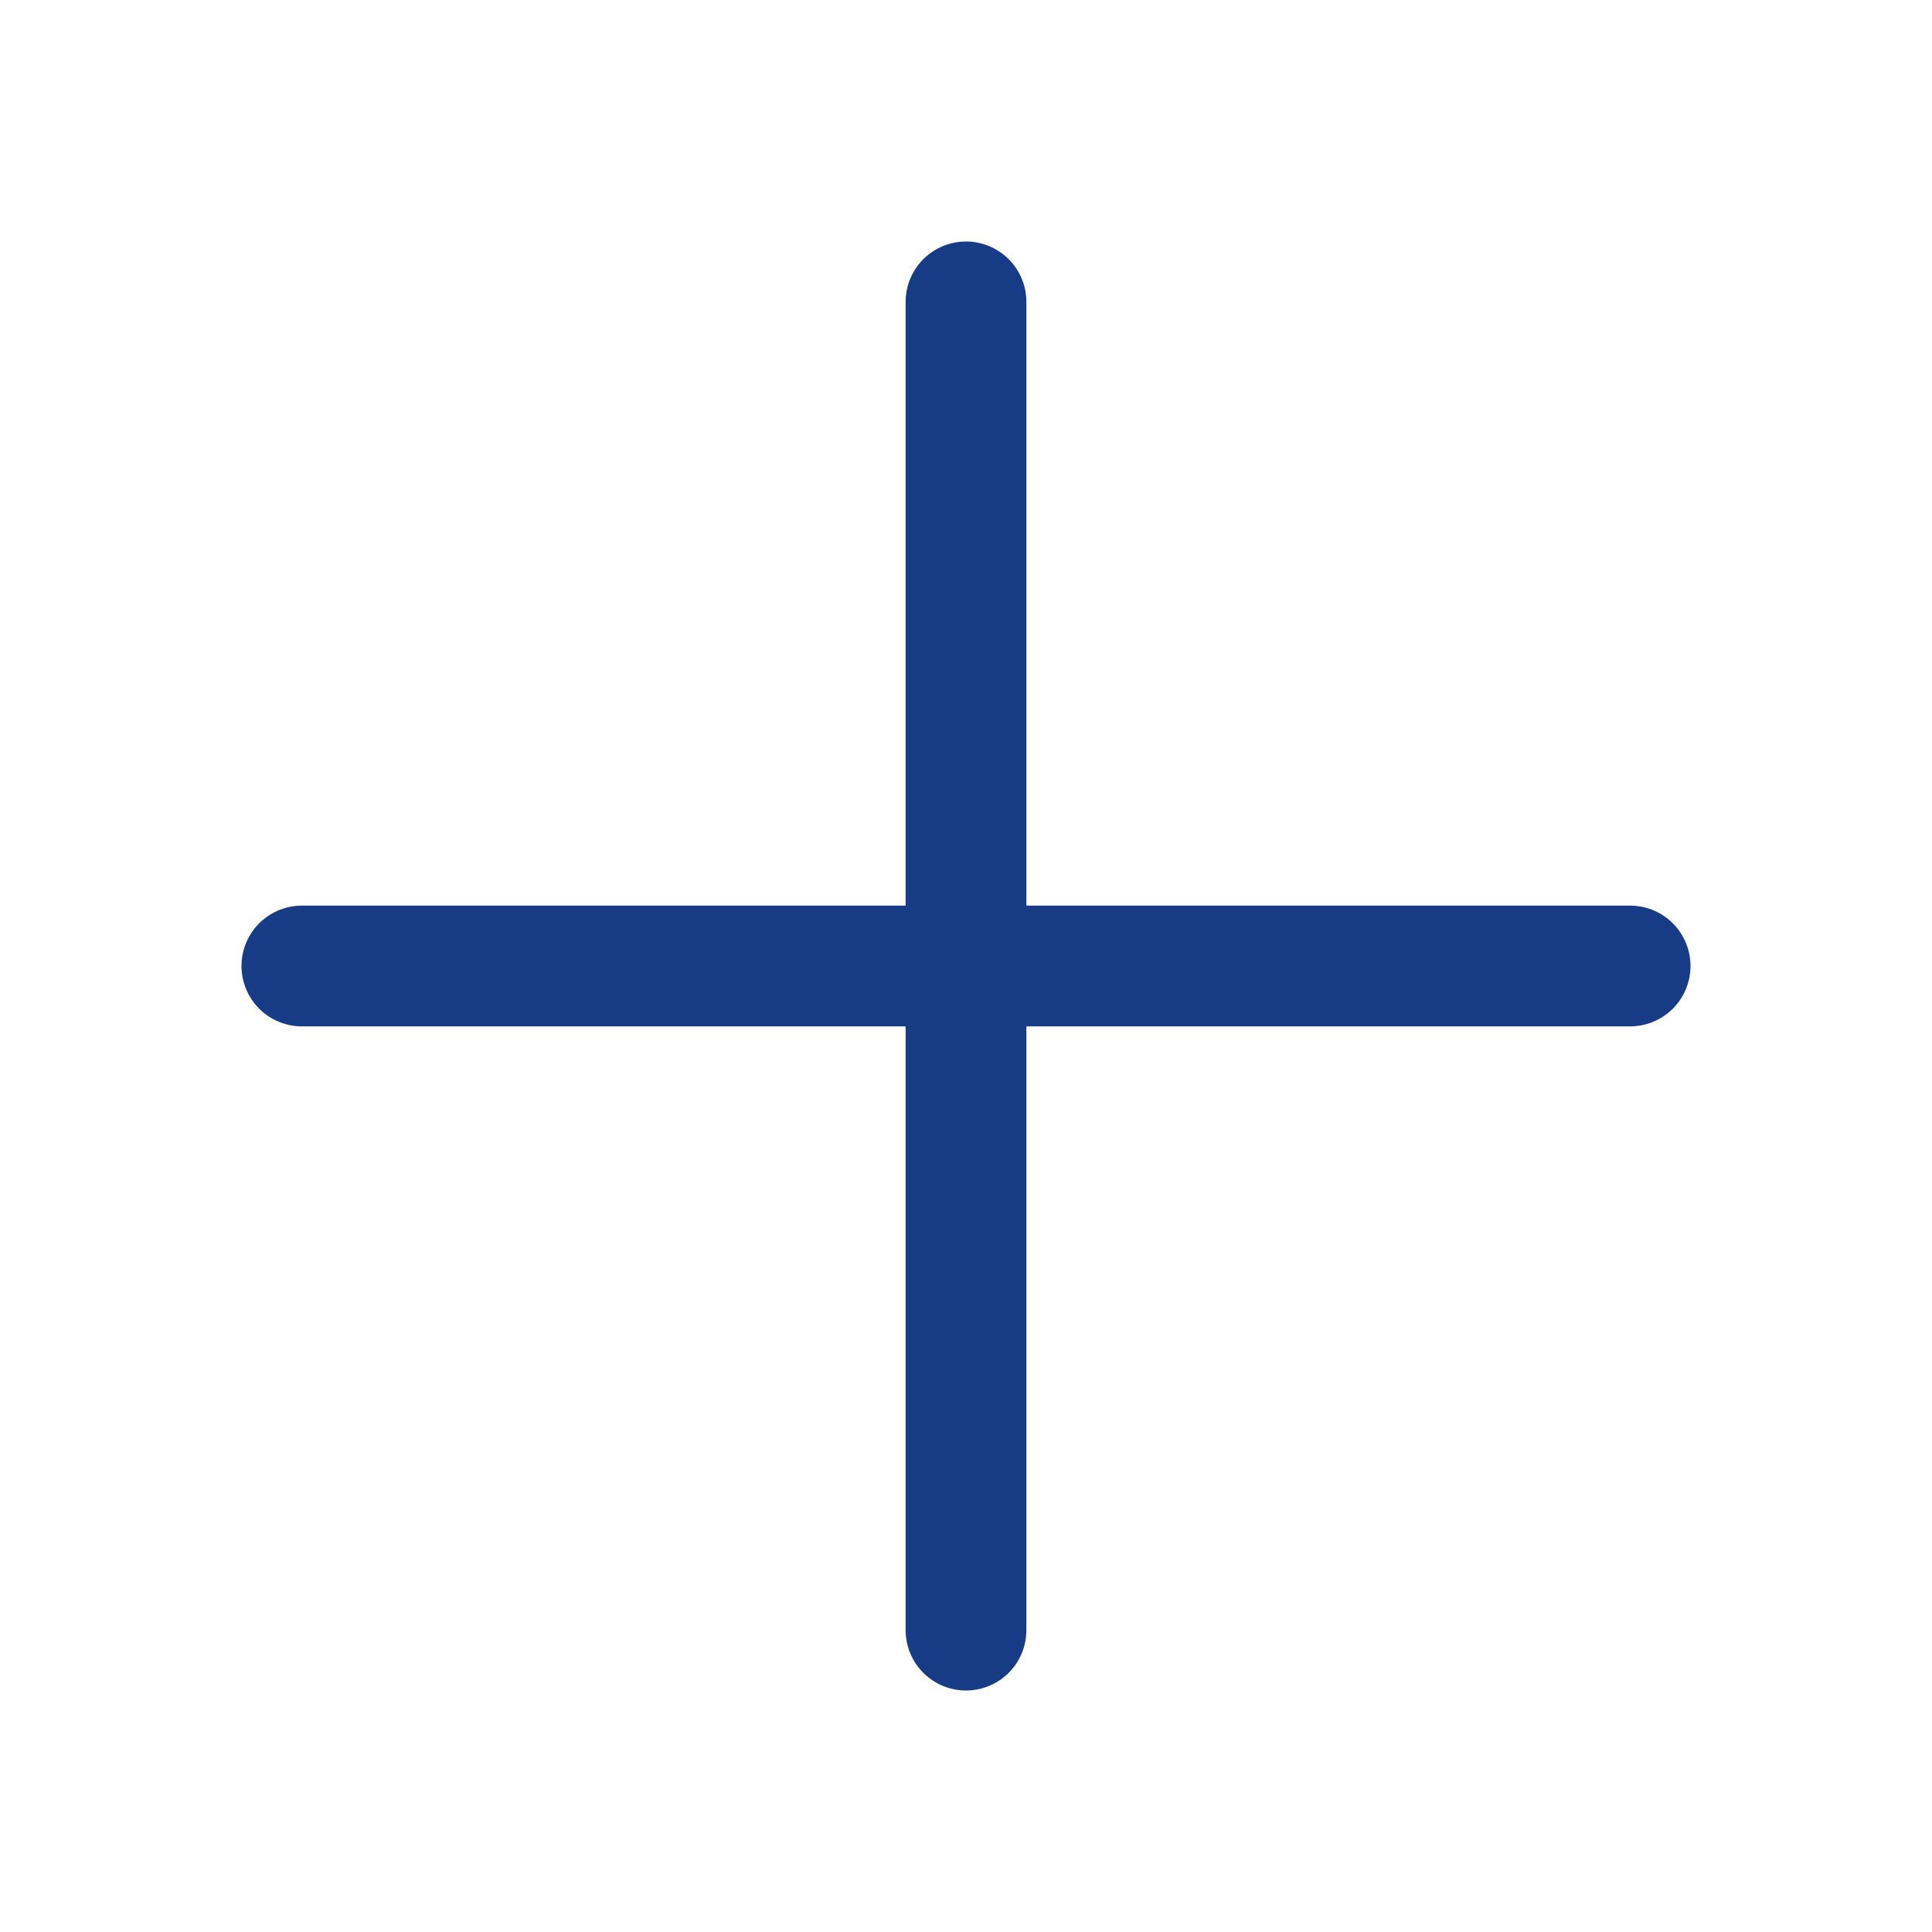
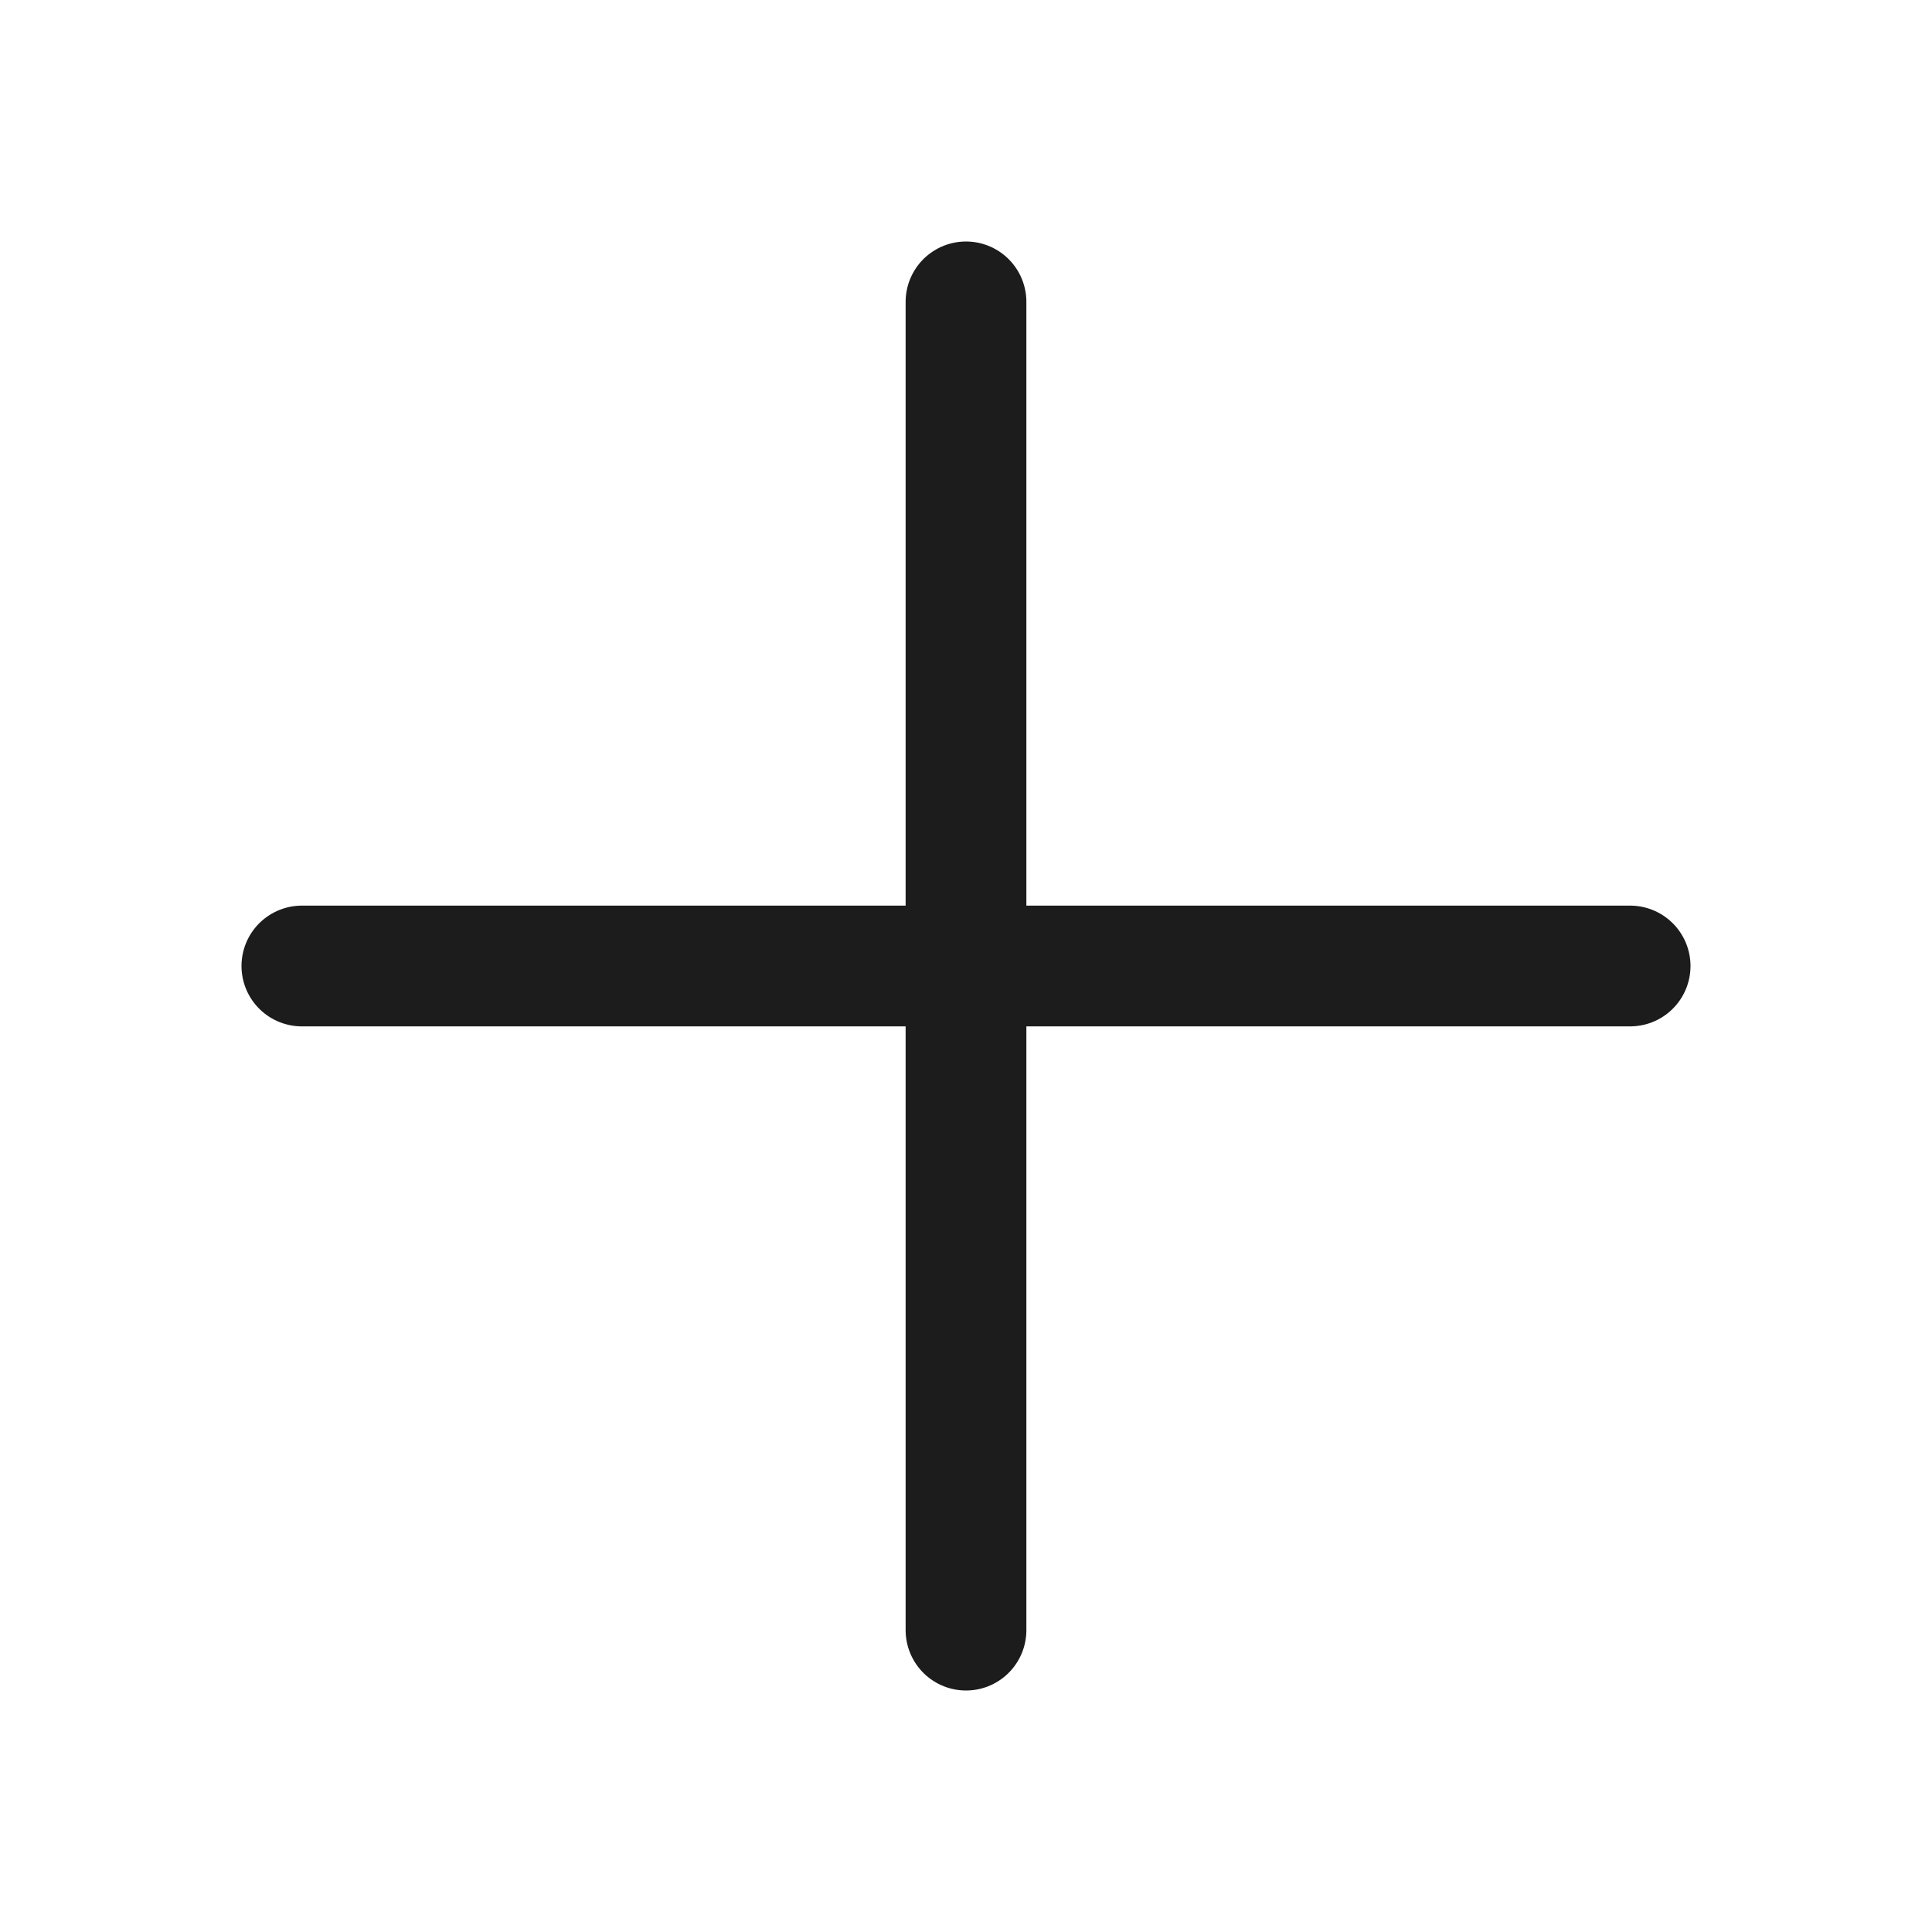
<svg xmlns="http://www.w3.org/2000/svg" width="192" height="192" fill="#000000" viewBox="0 0 256 256">
  <rect width="256" height="256" fill="none" />
-   <line x1="40" y1="128" x2="216" y2="128" fill="none" stroke="#173C85" stroke-linecap="round" stroke-linejoin="round" stroke-width="16" />
-   <line x1="128" y1="40" x2="128" y2="216" fill="none" stroke="#173C85" stroke-linecap="round" stroke-linejoin="round" stroke-width="16" />
+   <line x1="40" y1="128" x2="216" y2="128" fill="none" stroke="#1C1C1C" stroke-linecap="round" stroke-linejoin="round" stroke-width="16" />
+   <line x1="128" y1="40" x2="128" y2="216" fill="none" stroke="#1C1C1C" stroke-linecap="round" stroke-linejoin="round" stroke-width="16" />
</svg>
